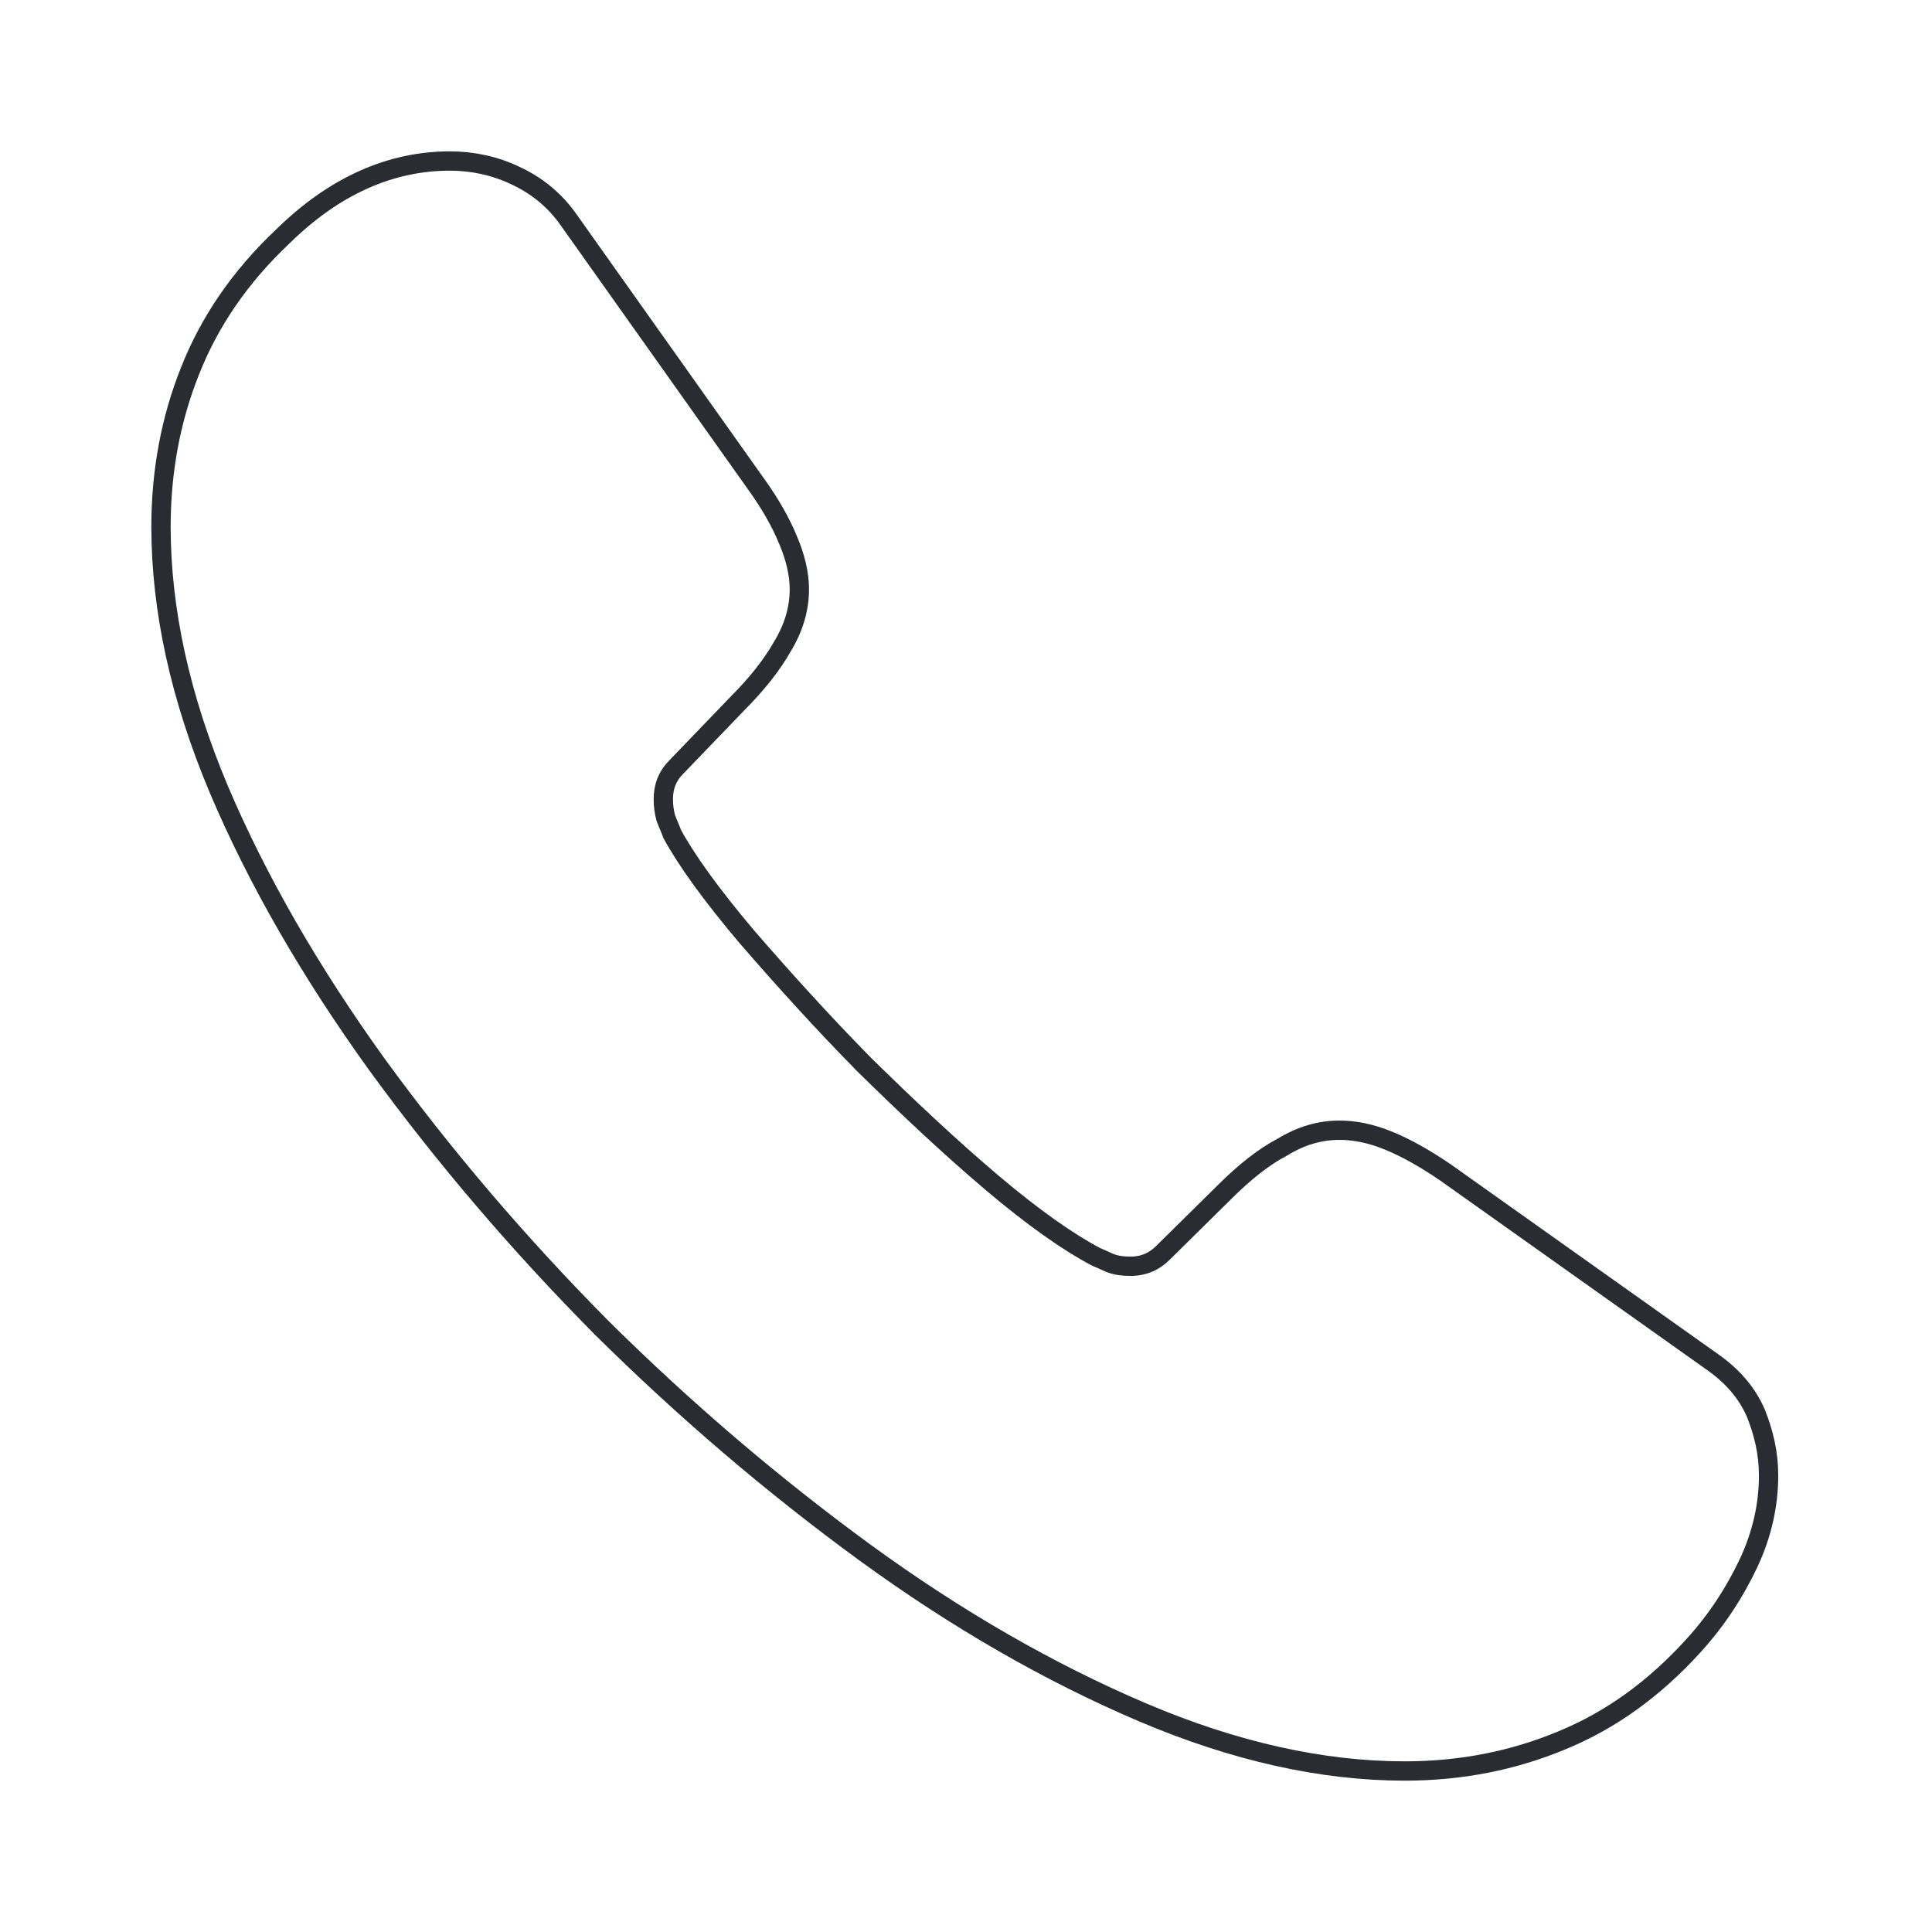
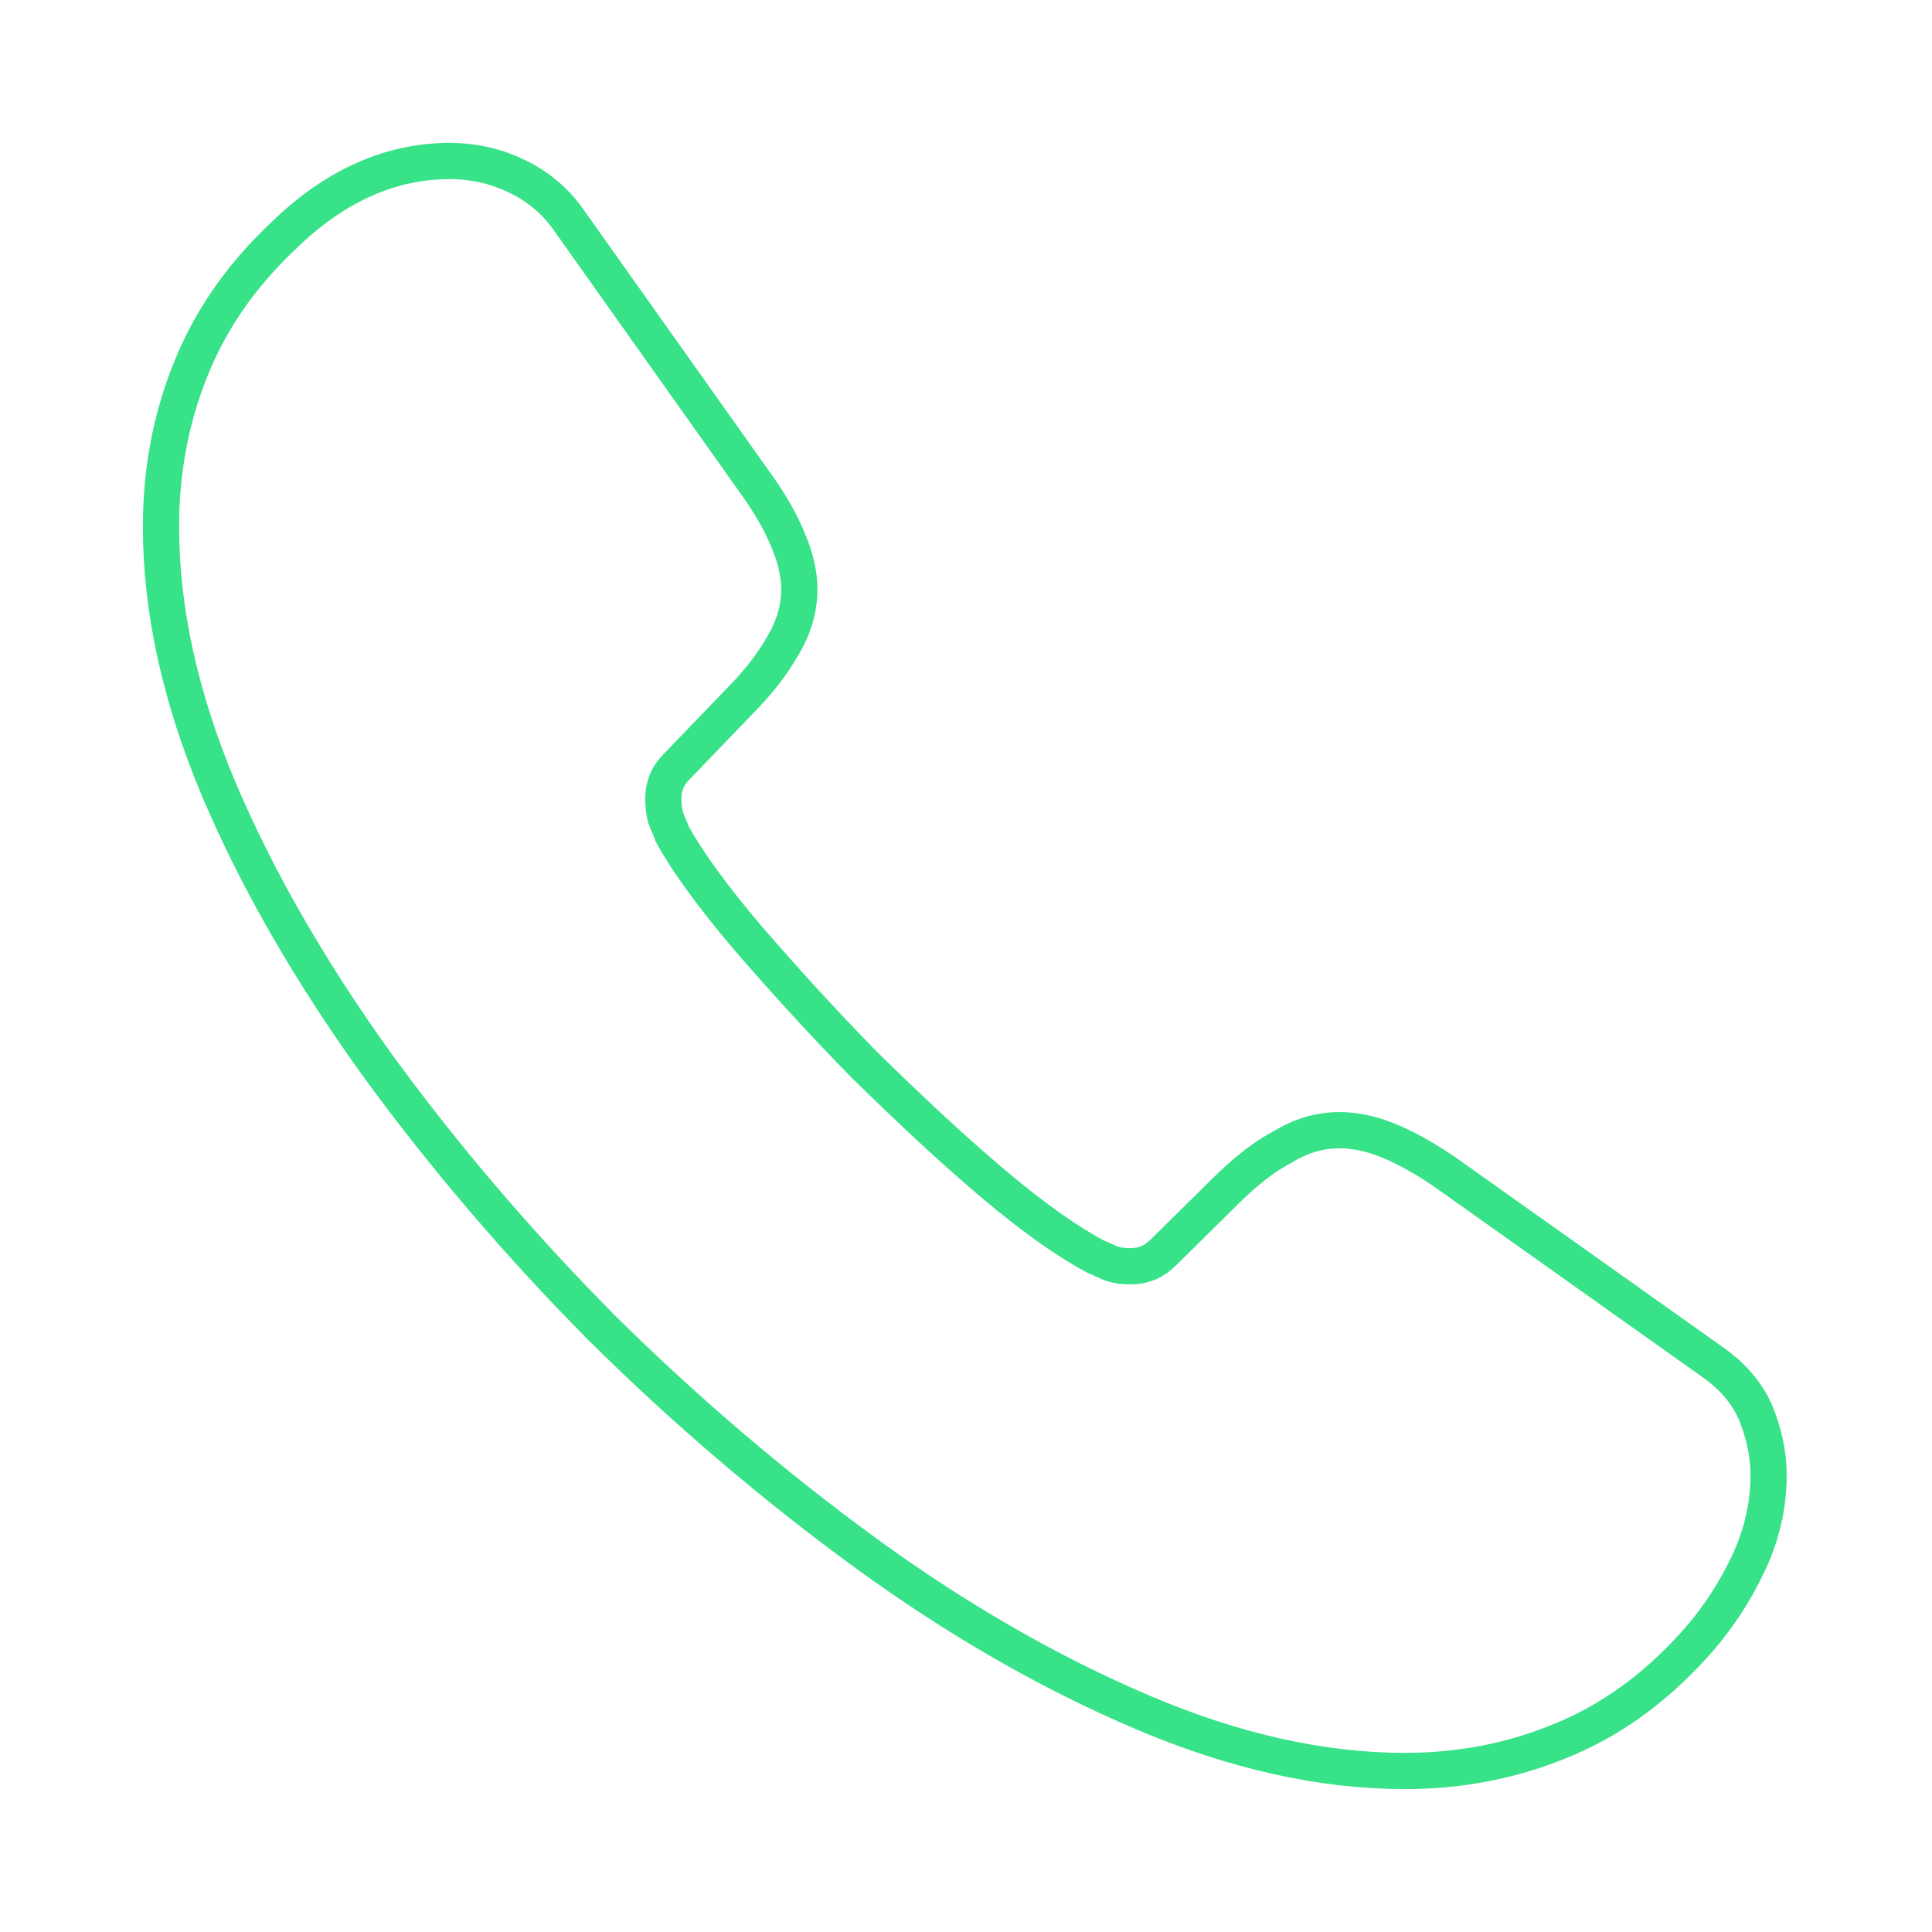
- <svg xmlns="http://www.w3.org/2000/svg" width="150" height="150" viewBox="0 0 150 150" fill="none">
-   <path d="M137.312 114.562C137.312 116.812 136.812 119.125 135.75 121.375C134.687 123.625 133.313 125.75 131.5 127.75C128.438 131.125 125.062 133.563 121.25 135.125C117.5 136.688 113.438 137.5 109.063 137.5C102.688 137.5 95.875 136 88.688 132.938C81.5 129.875 74.312 125.75 67.188 120.563C60 115.313 53.188 109.5 46.688 103.062C40.25 96.562 34.438 89.75 29.25 82.625C24.125 75.5 20 68.375 17 61.312C14 54.188 12.5 47.375 12.5 40.875C12.5 36.625 13.25 32.562 14.75 28.812C16.25 25 18.625 21.5 21.938 18.375C25.938 14.438 30.312 12.5 34.938 12.5C36.688 12.5 38.438 12.875 40 13.625C41.625 14.375 43.062 15.5 44.188 17.125L58.688 37.562C59.812 39.125 60.625 40.562 61.188 41.938C61.75 43.25 62.062 44.562 62.062 45.75C62.062 47.25 61.625 48.75 60.75 50.188C59.938 51.625 58.75 53.125 57.25 54.625L52.5 59.562C51.812 60.25 51.5 61.062 51.5 62.062C51.5 62.562 51.562 63 51.688 63.5C51.875 64 52.062 64.375 52.188 64.75C53.312 66.812 55.25 69.5 58 72.75C60.812 76 63.812 79.312 67.062 82.625C70.438 85.938 73.688 89 77 91.812C80.25 94.562 82.938 96.438 85.062 97.562C85.375 97.688 85.75 97.875 86.188 98.062C86.688 98.25 87.188 98.312 87.75 98.312C88.812 98.312 89.625 97.938 90.312 97.25L95.062 92.562C96.625 91 98.125 89.812 99.562 89.062C101 88.188 102.437 87.75 104 87.75C105.187 87.75 106.438 88 107.812 88.562C109.187 89.125 110.625 89.938 112.188 91L132.875 105.687C134.5 106.812 135.625 108.125 136.312 109.687C136.937 111.25 137.312 112.812 137.312 114.562Z" stroke="#292D32" stroke-width="1.5" stroke-miterlimit="10" />
+ <svg xmlns="http://www.w3.org/2000/svg" width="80" height="80" viewBox="0 0 80 80" fill="none">
+   <path d="M73.233 61.099C73.233 62.299 72.966 63.533 72.399 64.733C71.833 65.933 71.099 67.066 70.133 68.133C68.499 69.933 66.699 71.233 64.666 72.066C62.666 72.899 60.499 73.333 58.166 73.333C54.766 73.333 51.133 72.533 47.299 70.899C43.466 69.266 39.633 67.066 35.833 64.299C31.999 61.499 28.366 58.399 24.899 54.966C21.466 51.499 18.366 47.866 15.599 44.066C12.866 40.266 10.666 36.466 9.066 32.699C7.466 28.899 6.666 25.266 6.666 21.799C6.666 19.533 7.066 17.366 7.866 15.366C8.666 13.333 9.933 11.466 11.699 9.799C13.833 7.699 16.166 6.666 18.633 6.666C19.566 6.666 20.499 6.866 21.333 7.266C22.199 7.666 22.966 8.266 23.566 9.133L31.299 20.033C31.899 20.866 32.333 21.633 32.633 22.366C32.933 23.066 33.099 23.766 33.099 24.399C33.099 25.199 32.866 25.999 32.399 26.766C31.966 27.533 31.333 28.333 30.533 29.133L27.999 31.766C27.633 32.133 27.466 32.566 27.466 33.099C27.466 33.366 27.499 33.599 27.566 33.866C27.666 34.133 27.766 34.333 27.833 34.533C28.433 35.633 29.466 37.066 30.933 38.799C32.433 40.533 34.033 42.299 35.766 44.066C37.566 45.833 39.299 47.466 41.066 48.966C42.799 50.433 44.233 51.433 45.366 52.033C45.533 52.099 45.733 52.199 45.966 52.299C46.233 52.399 46.499 52.433 46.799 52.433C47.366 52.433 47.799 52.233 48.166 51.866L50.699 49.366C51.533 48.533 52.333 47.899 53.099 47.499C53.866 47.033 54.633 46.799 55.466 46.799C56.099 46.799 56.766 46.933 57.499 47.233C58.233 47.533 58.999 47.966 59.833 48.533L70.866 56.366C71.733 56.966 72.333 57.666 72.699 58.499C73.033 59.333 73.233 60.166 73.233 61.099Z" stroke="#37E288" stroke-width="1.5" stroke-miterlimit="10" />
</svg>
